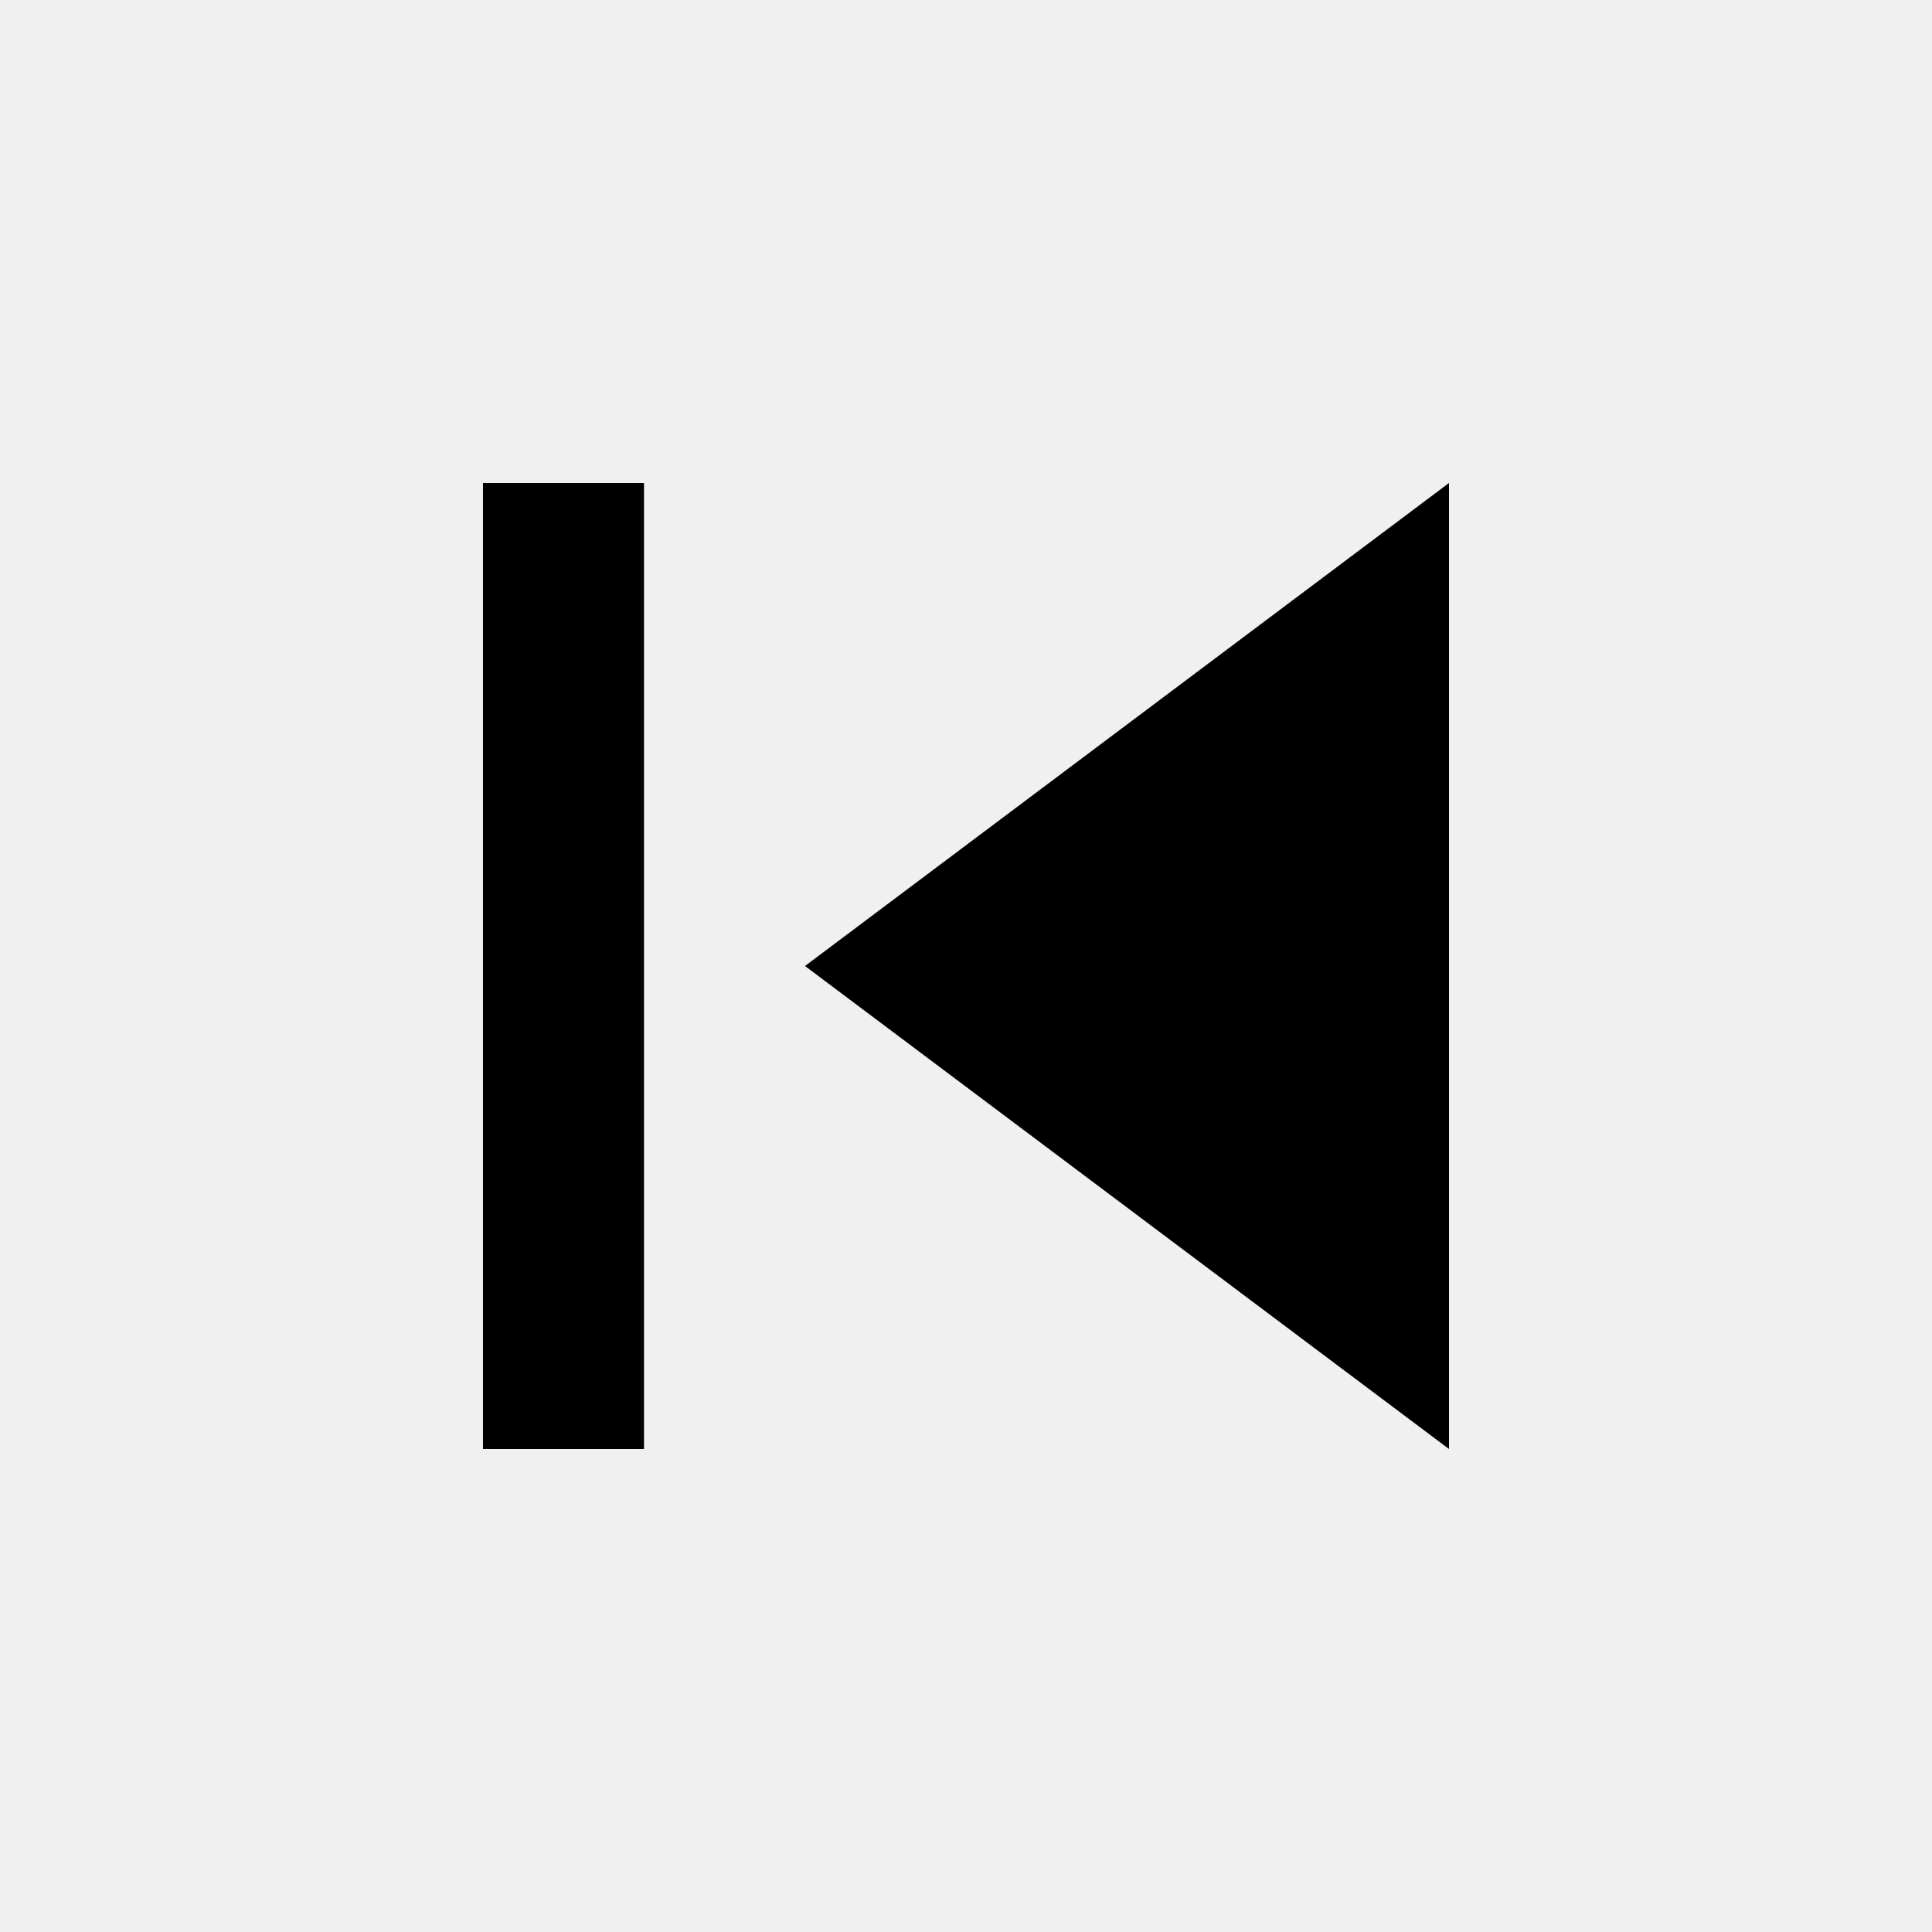
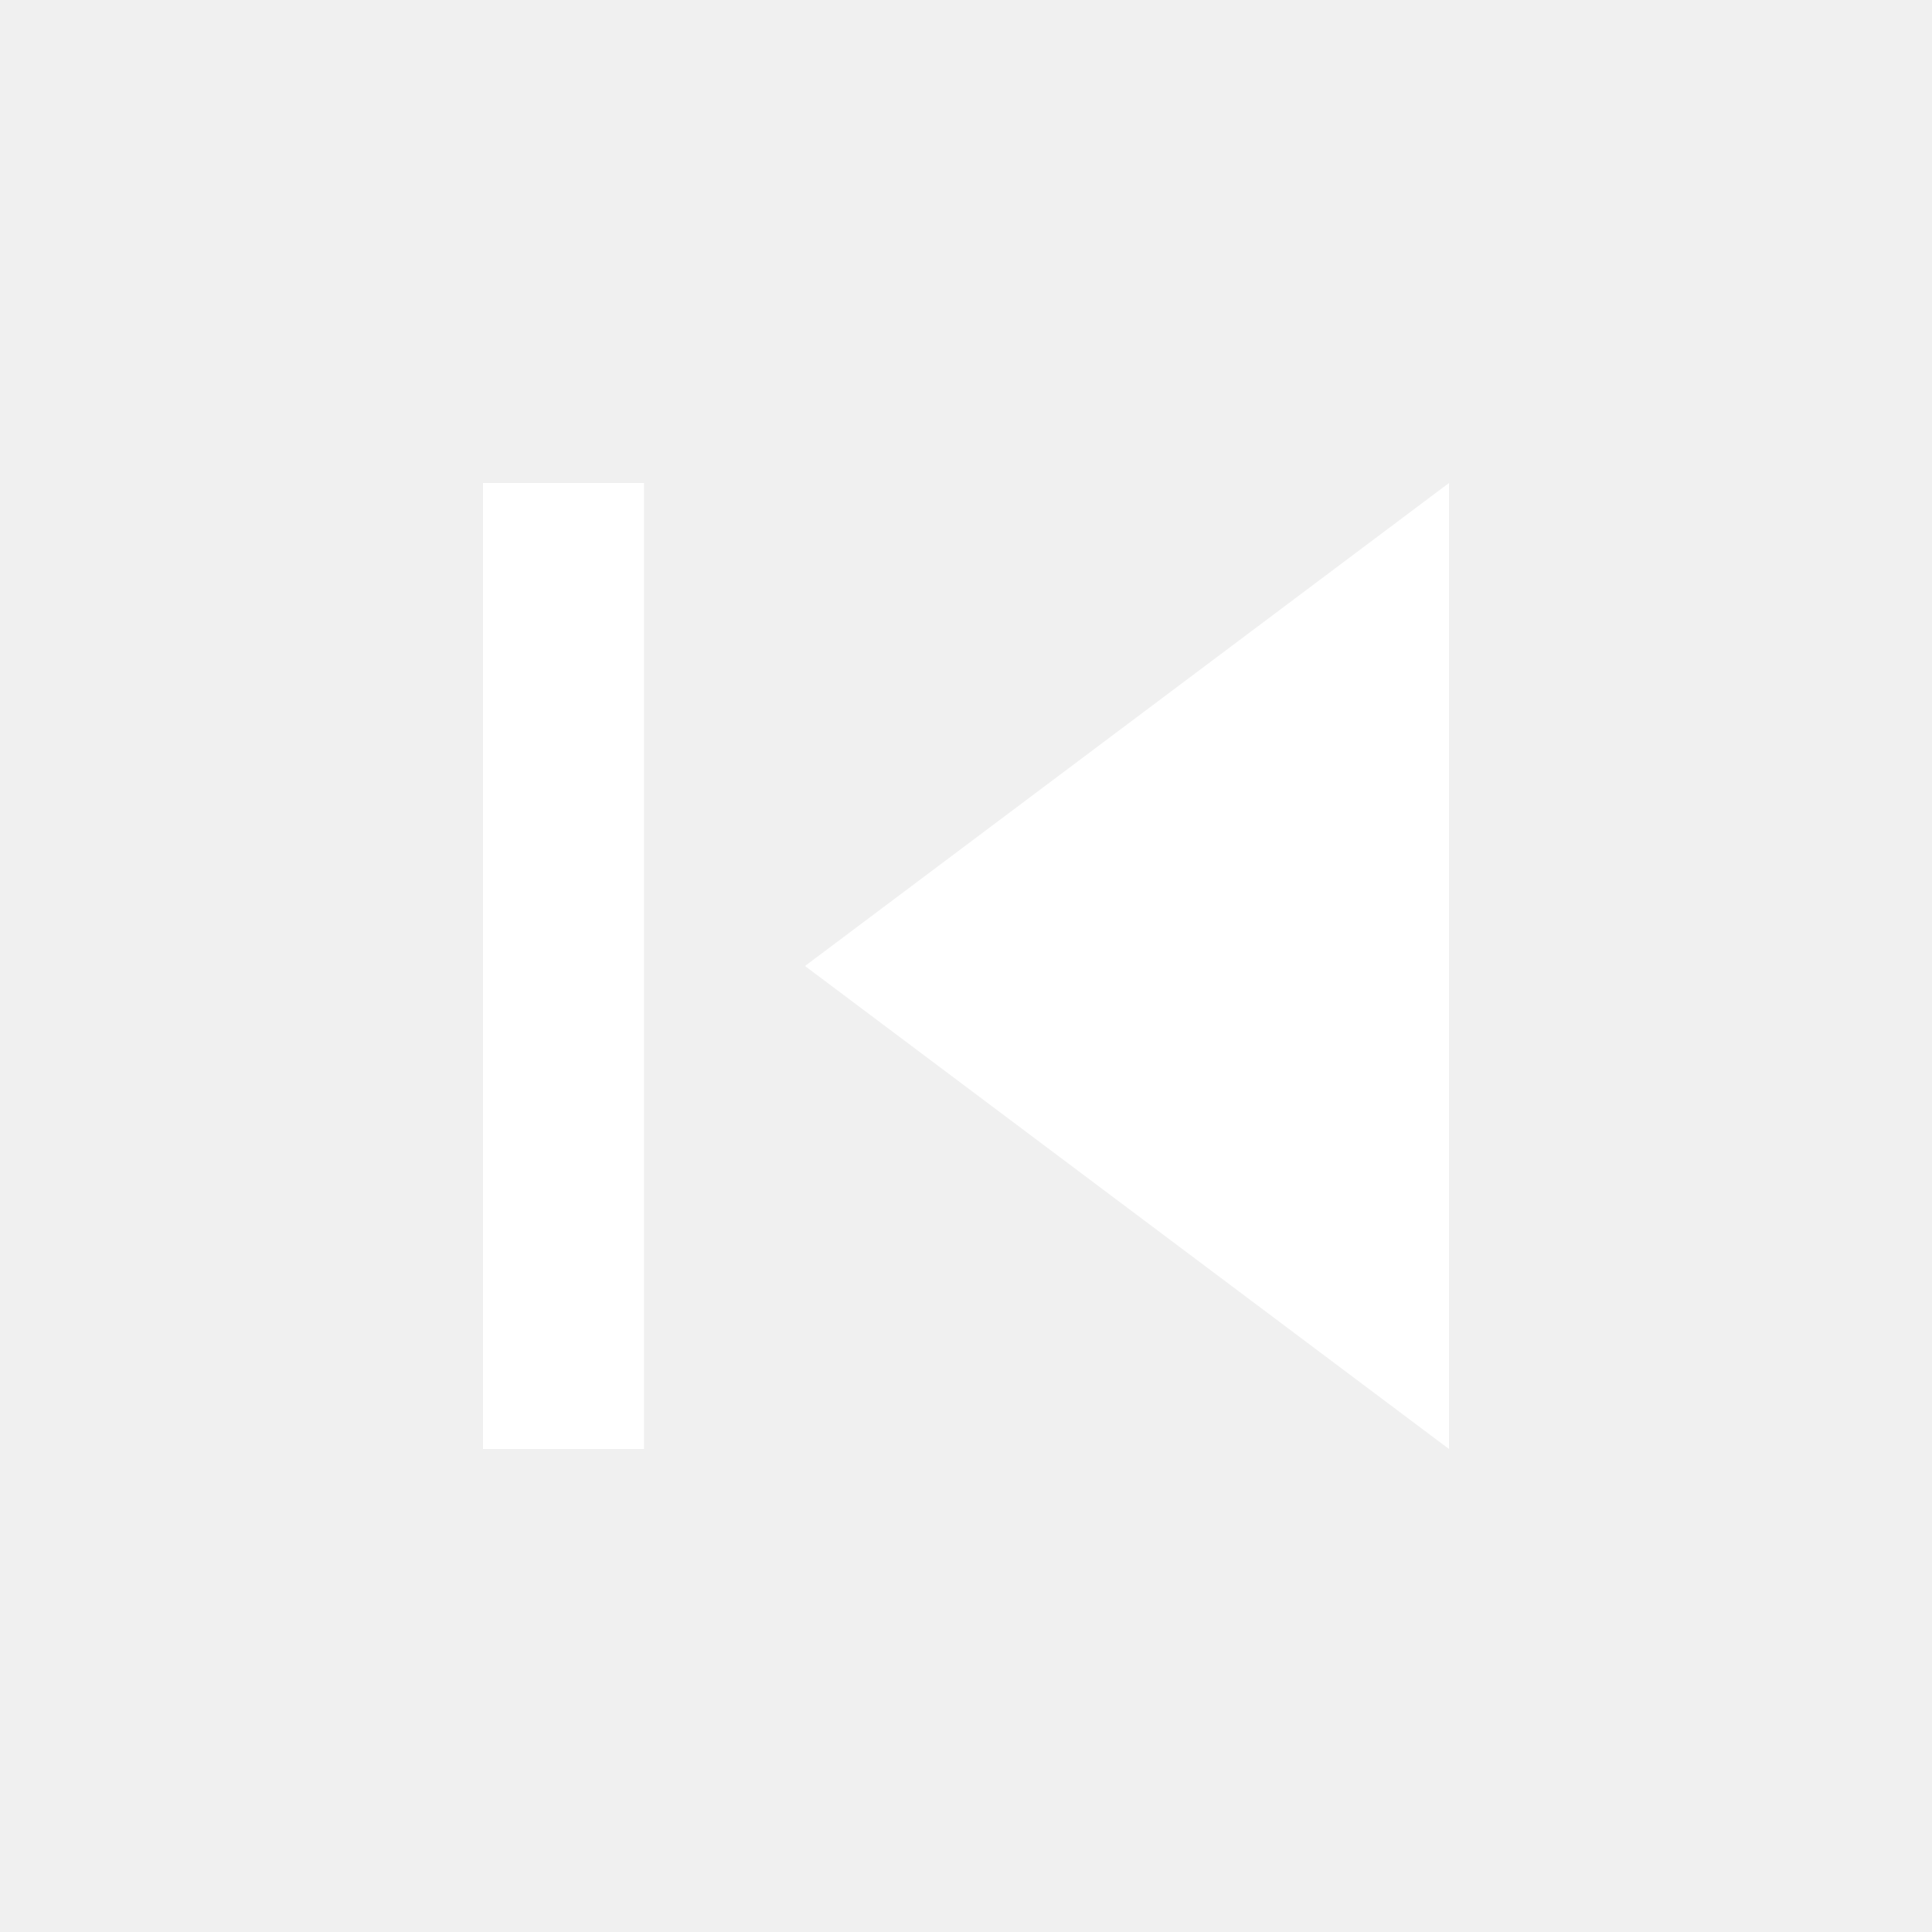
<svg xmlns="http://www.w3.org/2000/svg" width="24" height="24" viewBox="0 0 24 24" fill="none">
-   <path fill-rule="evenodd" clip-rule="evenodd" d="M18 6L10 12L18 18V6ZM6 6H8V18H6V6Z" fill="black" />
+   <path fill-rule="evenodd" clip-rule="evenodd" d="M18 6L10 12L18 18V6ZM6 6H8V18H6V6Z" fill="white" />
</svg>
